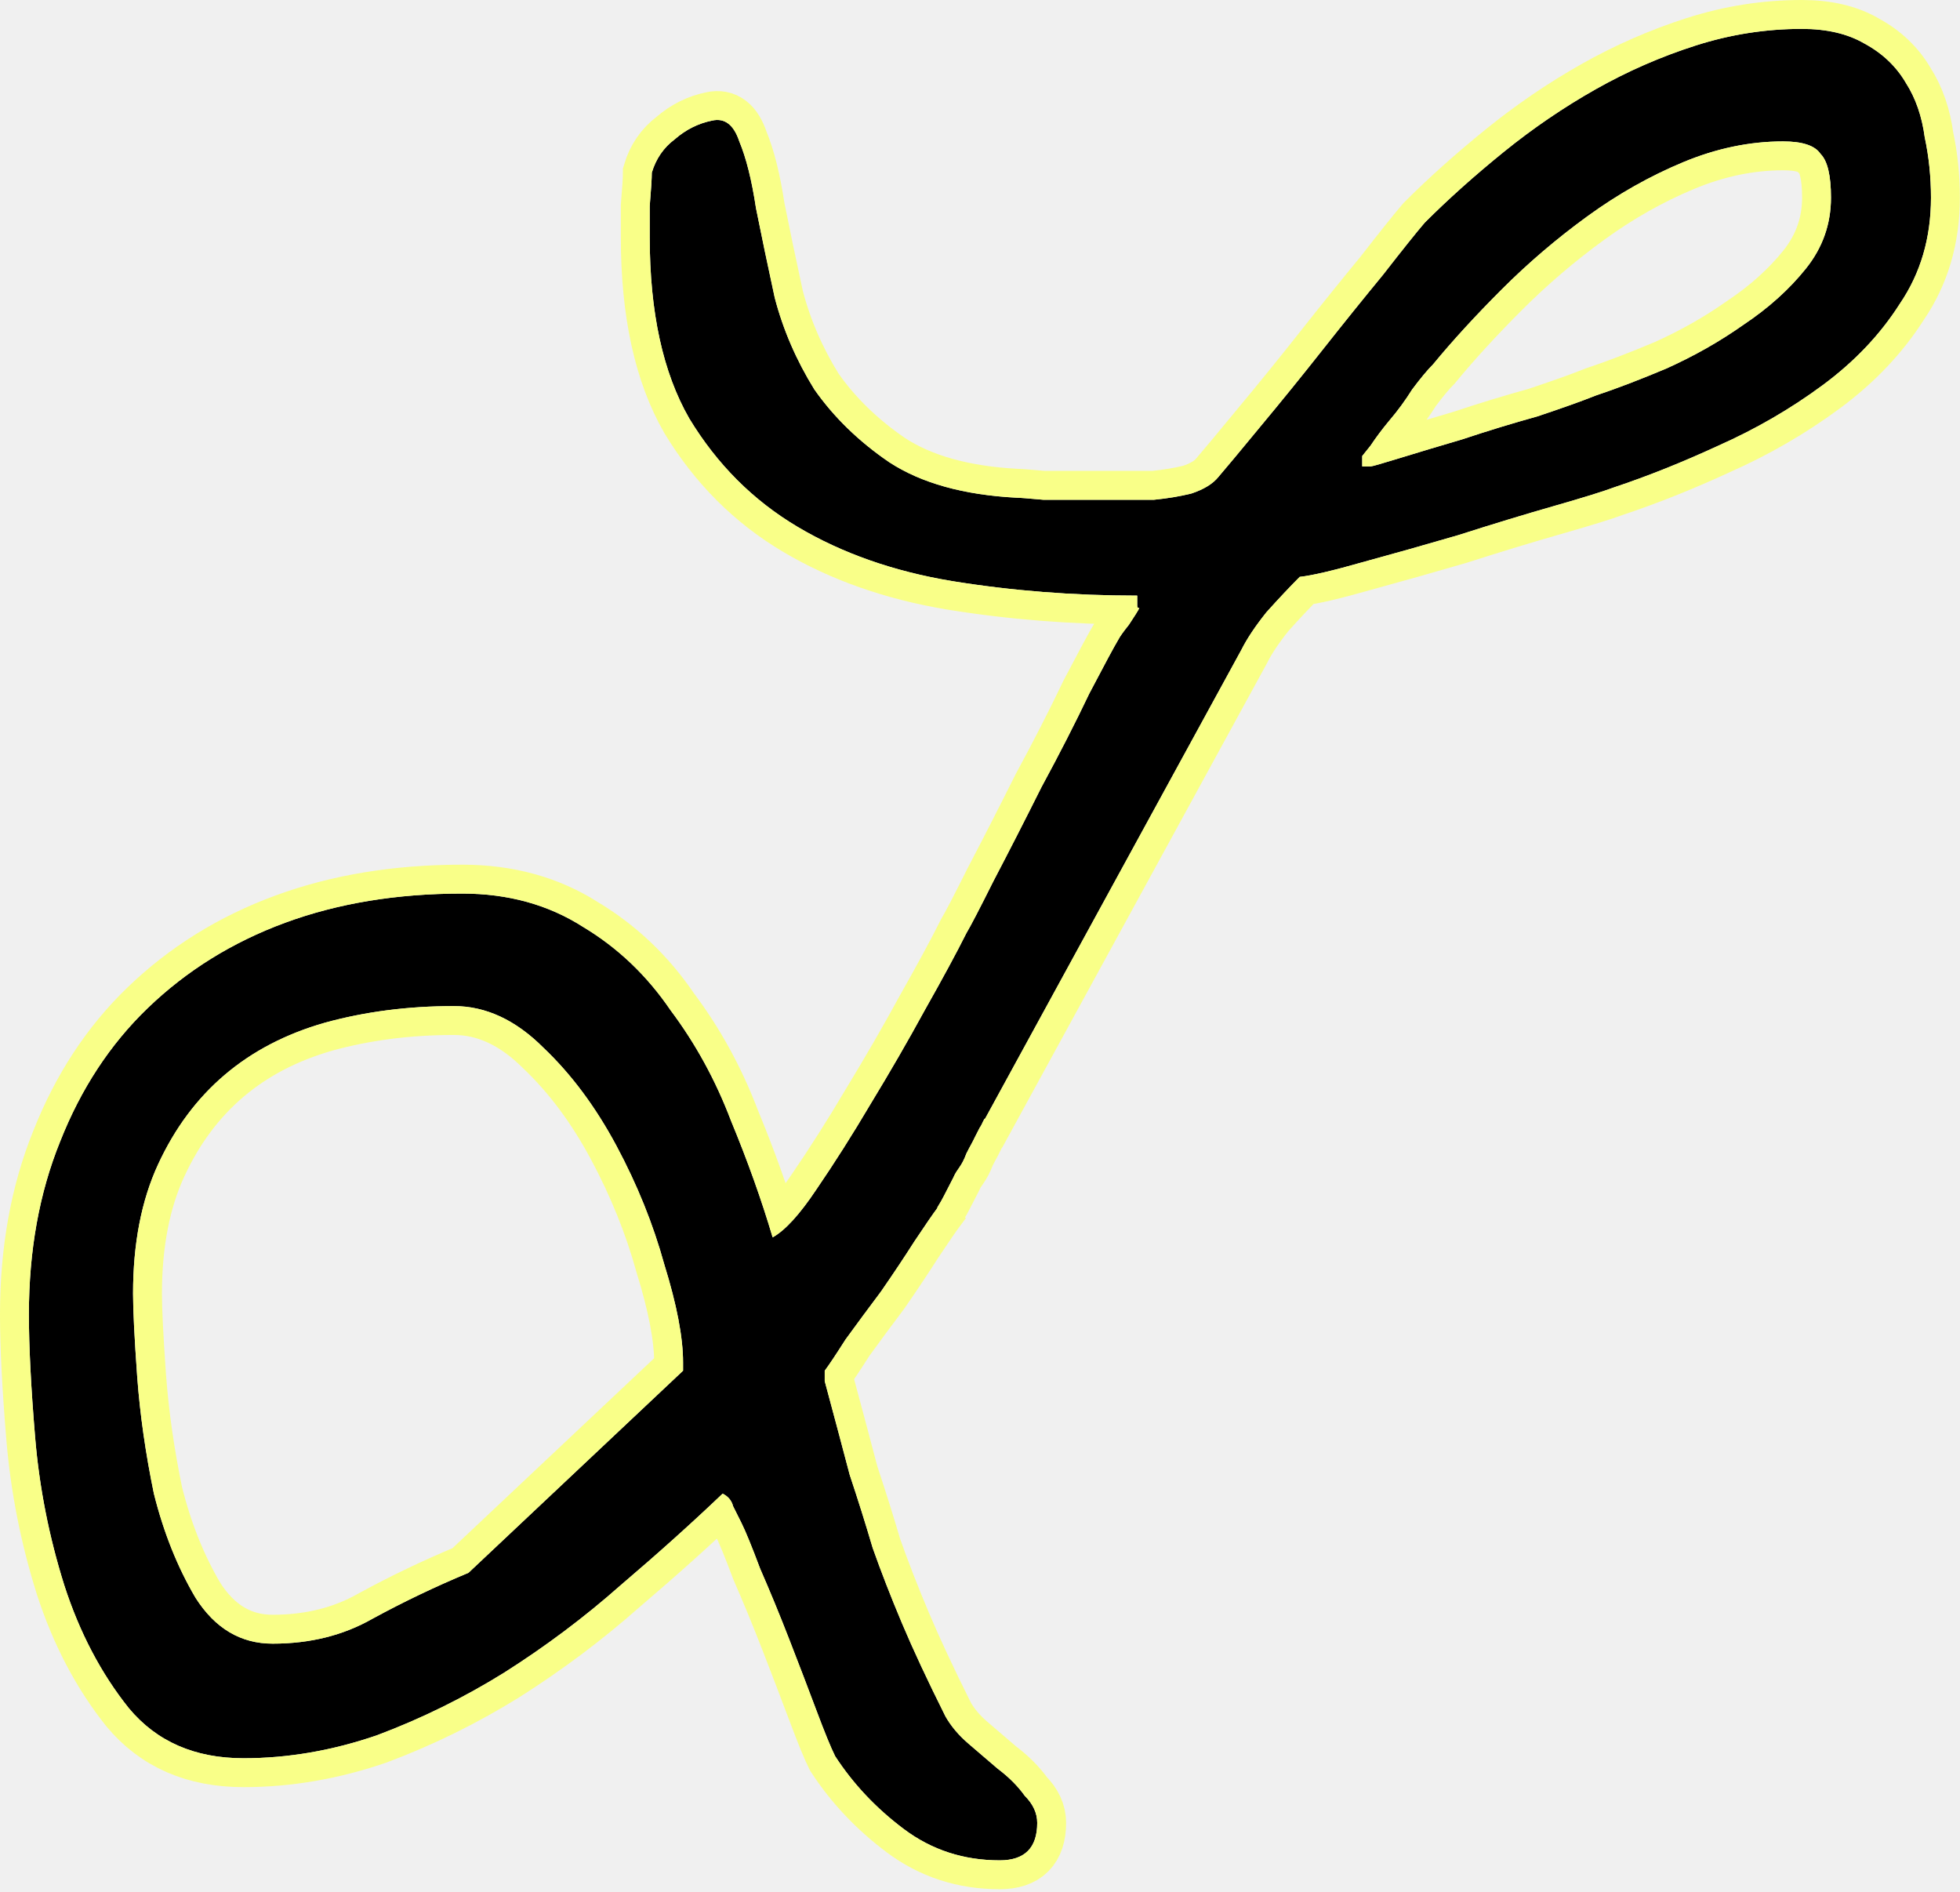
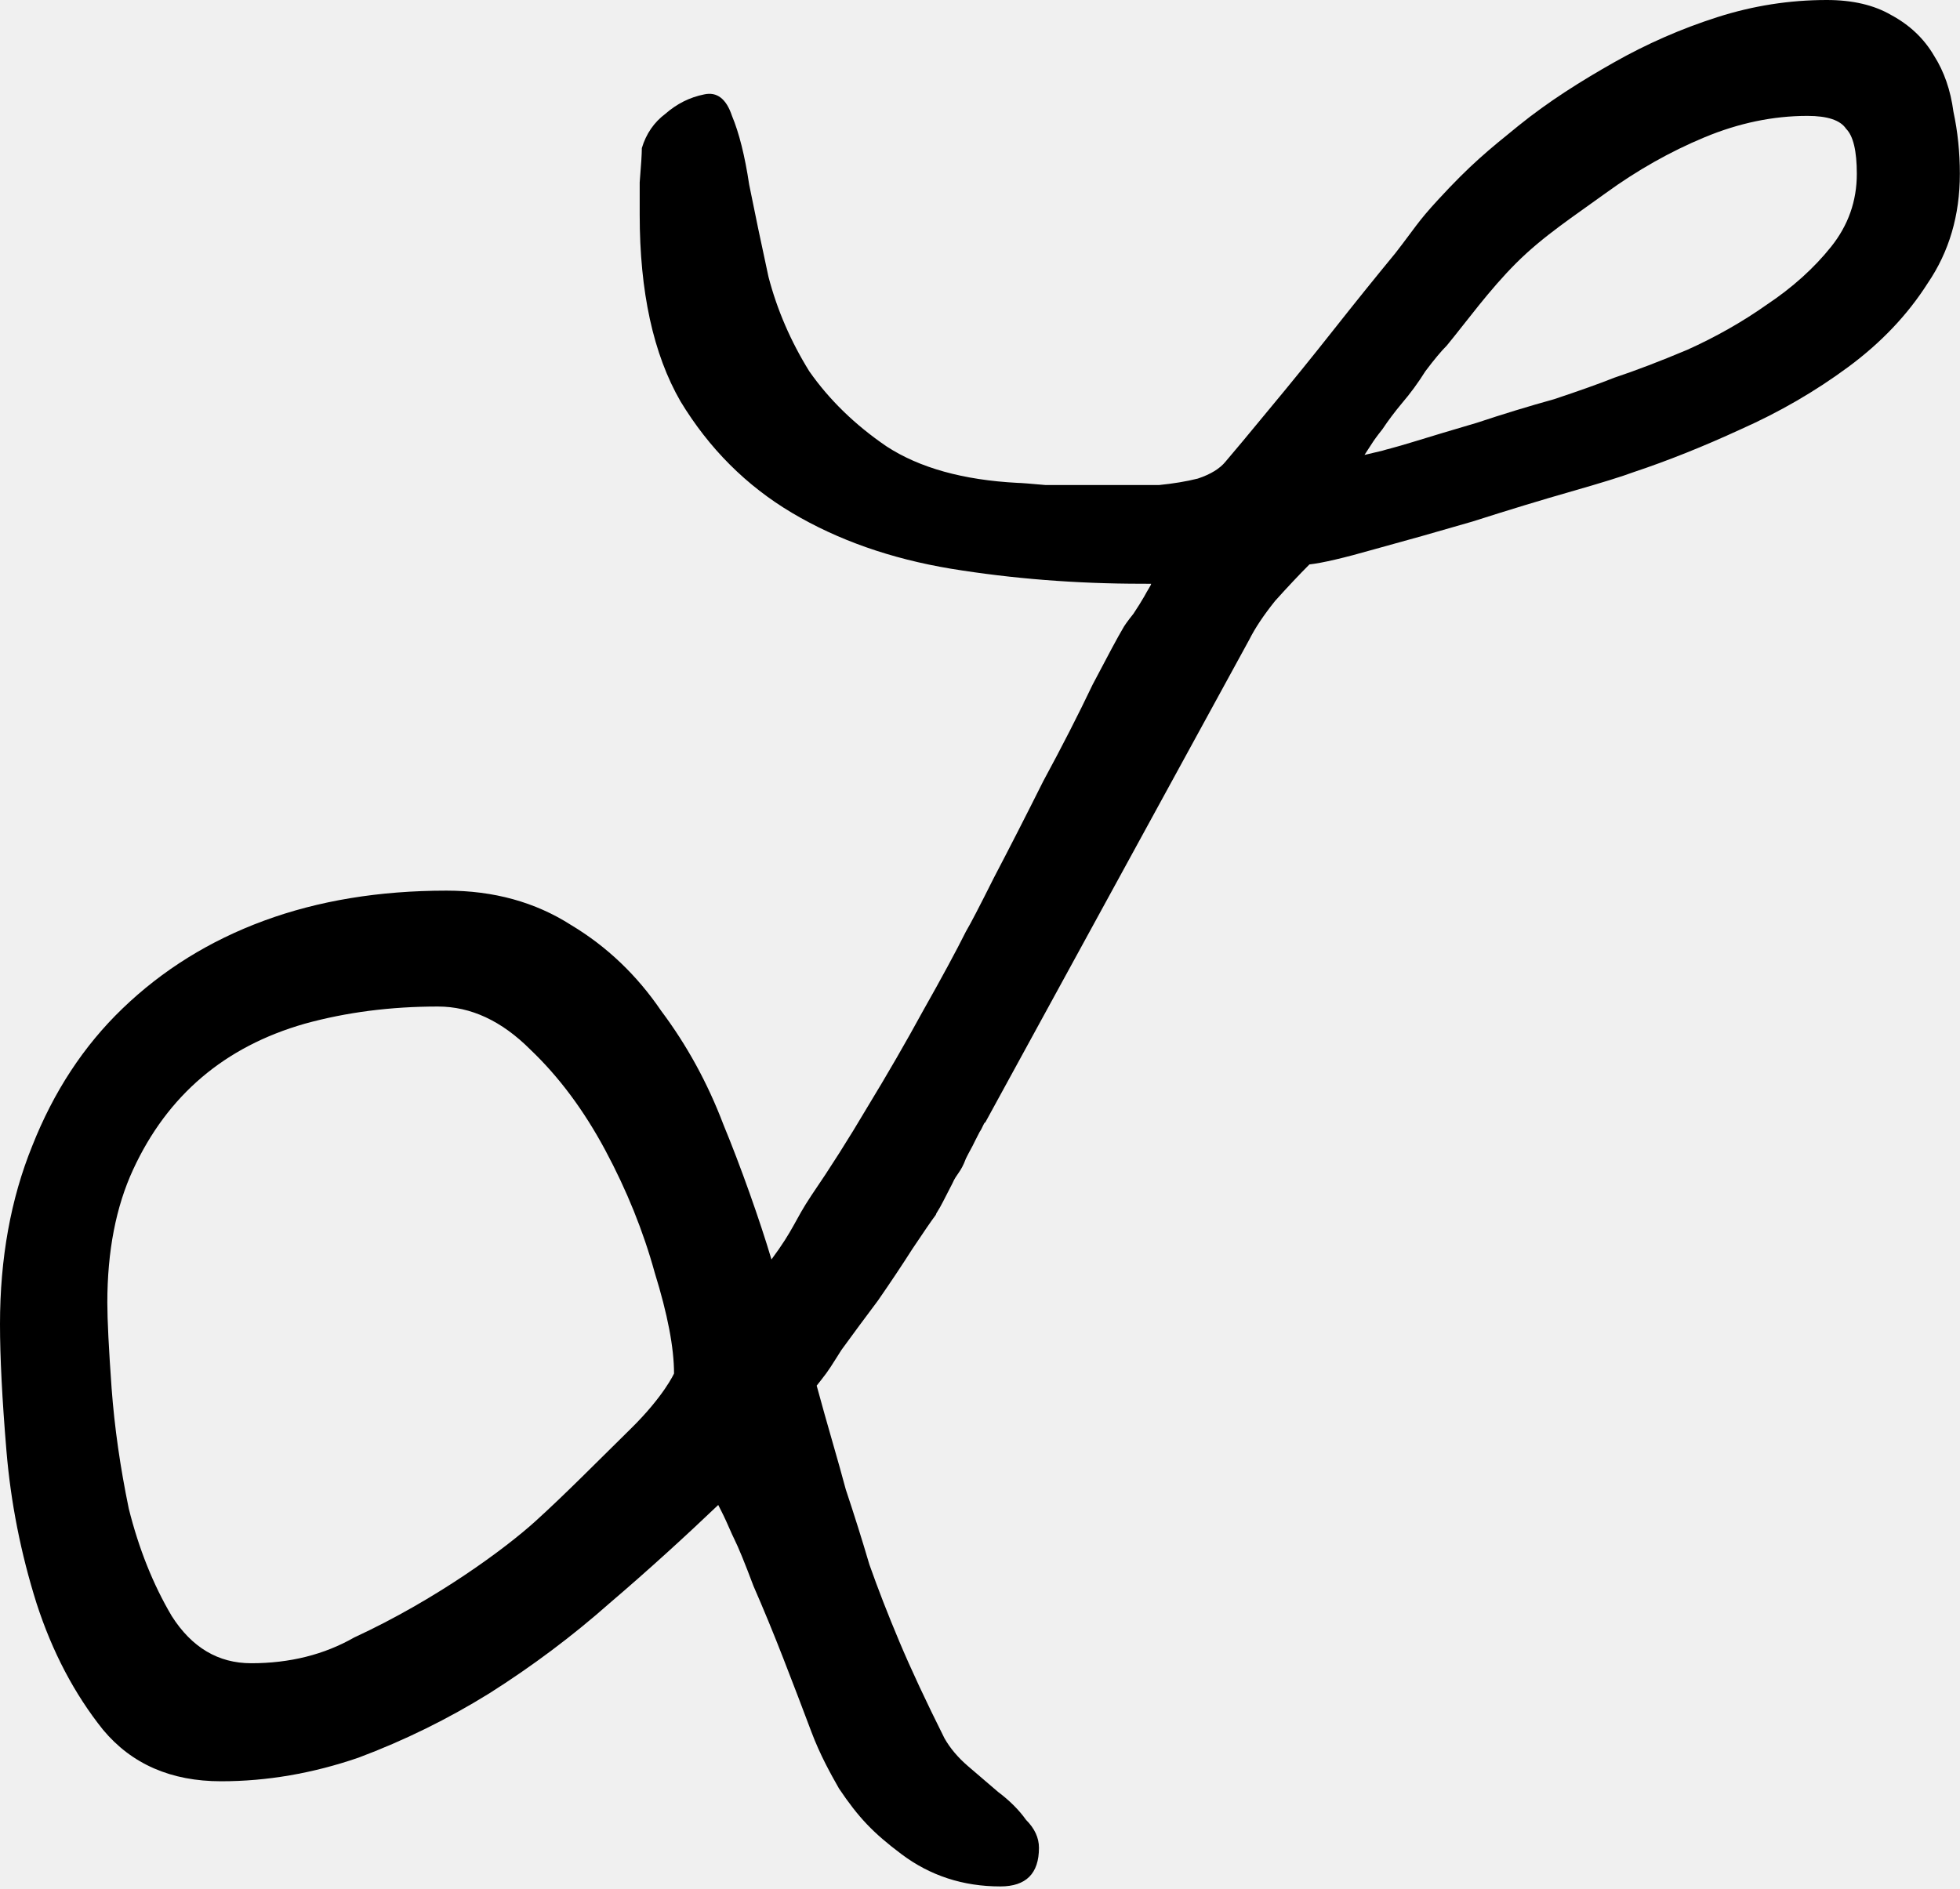
- <svg xmlns="http://www.w3.org/2000/svg" width="882" height="851" viewBox="0 0 882 851" fill="none">
-   <mask id="path-1-outside-1_1_9" maskUnits="userSpaceOnUse" x="0" y="0" width="882" height="851" fill="black">
-     <rect fill="white" width="882" height="851" />
-     <path d="M375.812 790.188C373.938 786.438 371.125 779.562 367.375 769.562C363.625 759.562 359.562 748.938 355.188 737.688C350.812 726.438 346.438 715.812 342.062 705.812C338.312 695.812 335.5 688.938 333.625 685.188C332.375 682.688 331.125 680.188 329.875 677.688C329.25 675.188 327.688 673.312 325.188 672.062C311.438 685.188 296.125 698.938 279.25 713.312C263 727.688 245.5 740.812 226.75 752.688C208.625 763.938 189.562 773.312 169.562 780.812C149.562 787.688 129.562 791.125 109.562 791.125C87.688 791.125 70.5 783.625 58 768.625C45.5 753 35.812 734.562 28.938 713.312C22.062 691.438 17.688 669.25 15.812 646.75C13.938 624.25 13 605.812 13 591.438C13 562.688 17.688 536.75 27.062 513.625C36.438 489.875 49.562 469.875 66.438 453.625C83.938 436.75 104.562 423.938 128.312 415.188C152.062 406.438 178.625 402.062 208 402.062C228.625 402.062 246.75 407.062 262.375 417.062C278 426.438 291.125 438.938 301.75 454.562C313 469.562 322.062 486.125 328.938 504.25C336.438 522.375 342.688 539.875 347.688 556.75C353.312 553.625 359.875 546.438 367.375 535.188C375.5 523.312 383.625 510.5 391.75 496.75C400.5 482.375 408.625 468.312 416.125 454.562C424.25 440.188 430.5 428.625 434.875 419.875C436.75 416.75 440.812 408.938 447.062 396.438C453.938 383.312 461.125 369.25 468.625 354.25C476.75 339.25 483.938 325.188 490.188 312.062C497.062 298.938 501.438 290.812 503.312 287.688C503.938 286.438 505.5 284.25 508 281.125C510.5 277.375 512.062 274.875 512.688 273.625C512.062 273.625 511.75 273.312 511.75 272.688V268C483 268 455.188 265.812 428.312 261.438C402.062 257.062 378.938 248.938 358.938 237.062C338.938 225.188 322.688 208.938 310.188 188.312C298.312 167.688 292.375 140.5 292.375 106.75C292.375 104.875 292.375 100.188 292.375 92.688C293 85.188 293.312 80.188 293.312 77.688C295.188 71.438 298.625 66.438 303.625 62.688C308.625 58.312 314.25 55.5 320.5 54.25C326.125 53 330.188 56.125 332.688 63.625C335.812 71.125 338.312 81.125 340.188 93.625C342.688 106.125 345.5 119.562 348.625 133.938C352.375 148.312 358.312 162.062 366.438 175.188C375.188 187.688 386.438 198.625 400.188 208C414.562 217.375 433.625 222.688 457.375 223.938C458.625 223.938 462.688 224.25 469.562 224.875C477.062 224.875 483.312 224.875 488.312 224.875C491.438 224.875 495.812 224.875 501.438 224.875C507.688 224.875 513.625 224.875 519.25 224.875C525.5 224.25 531.125 223.312 536.125 222.062C541.75 220.188 545.812 217.688 548.312 214.562C552.062 210.188 558.312 202.688 567.062 192.062C576.438 180.812 585.812 169.25 595.188 157.375C604.562 145.5 613.625 134.25 622.375 123.625C631.125 112.375 637.375 104.562 641.125 100.188C651.75 89.562 663.625 78.938 676.75 68.312C689.875 57.688 703.625 48.312 718 40.188C732.375 32.062 747.375 25.5 763 20.5C778.625 15.5 794.562 13 810.812 13C822.062 13 831.438 15.188 838.938 19.562C847.062 23.938 853.312 29.875 857.688 37.375C862.062 44.25 864.875 52.375 866.125 61.75C868 70.5 868.938 79.562 868.938 88.938C868.938 107.062 864.25 123 854.875 136.75C846.125 150.5 834.562 162.688 820.188 173.312C805.812 183.938 790.188 193 773.312 200.5C757.062 208 741.438 214.25 726.438 219.25C721.438 221.125 712.375 223.938 699.25 227.688C686.125 231.438 671.75 235.812 656.125 240.812C641.125 245.188 626.75 249.25 613 253C599.875 256.75 590.5 258.938 584.875 259.562C580.5 263.938 575.5 269.25 569.875 275.5C564.875 281.75 561.125 287.375 558.625 292.375L443.312 503.312C442.688 503.312 442.102 505.737 440.845 507.451C439.62 509.818 438.874 511.307 438.874 511.307C437.217 514.792 436.75 515.269 434.875 519.019C432.567 525.303 430.809 525.612 428.934 529.987C427.059 533.737 426.696 534.235 424.821 537.985C422.946 541.735 421.75 543 421.75 543.625C419.875 546.125 416.438 551.125 411.438 558.625C407.062 565.5 402.062 573 396.438 581.125C390.812 588.625 385.5 595.812 380.5 602.688C376.125 609.562 373 614.25 371.125 616.75V621.438C375.5 637.688 379.25 651.75 382.375 663.625C386.125 674.875 389.562 685.812 392.688 696.438C396.438 707.062 400.812 718.312 405.812 730.188C410.812 742.062 417.375 756.125 425.5 772.375C428 776.75 431.438 780.812 435.812 784.562C440.188 788.312 444.562 792.062 448.938 795.812C453.938 799.562 458 803.625 461.125 808C464.875 811.75 466.75 815.812 466.75 820.188C466.75 831.438 461.125 837.062 449.875 837.062C433.625 837.062 419.25 832.375 406.75 823C394.25 813.625 383.938 802.688 375.812 790.188ZM59.875 582.062C59.875 589.562 60.5 602.062 61.75 619.562C63 636.438 65.5 653.938 69.25 672.062C73.625 689.562 79.875 705.188 88 718.938C96.75 732.688 108.312 739.562 122.688 739.562C139.562 739.562 154.562 735.812 167.688 728.312C181.438 720.812 195.812 713.938 210.812 707.688L307.375 616.75V613C307.375 601.75 304.562 587.062 298.938 568.938C293.938 550.812 286.75 533 277.375 515.5C268 498 257.062 483.312 244.562 471.438C232.062 458.938 218.625 452.688 204.25 452.688C183.625 452.688 164.25 455.188 146.125 460.188C128.625 465.188 113.625 473 101.125 483.625C88.625 494.25 78.625 507.688 71.125 523.938C63.625 540.188 59.875 559.562 59.875 582.062ZM802.375 63.625C787.375 63.625 772.375 66.75 757.375 73C742.375 79.25 728 87.375 714.25 97.375C700.5 107.375 687.688 118.312 675.812 130.188C663.938 142.062 653.625 153.312 644.875 163.938C642.375 166.438 639.25 170.188 635.5 175.188C632.375 180.188 628.938 184.875 625.188 189.25C622.062 193 619.25 196.75 616.75 200.5C614.25 203.625 613 205.188 613 205.188V209.875H616.75C617.375 209.875 621.75 208.625 629.875 206.125C638 203.625 647.375 200.812 658 197.688C669.25 193.938 680.5 190.5 691.75 187.375C703 183.625 711.75 180.5 718 178C727.375 174.875 738 170.812 749.875 165.812C762.375 160.188 773.938 153.625 784.562 146.125C795.812 138.625 805.188 130.188 812.688 120.812C820.188 111.438 823.938 100.812 823.938 88.938C823.938 78.938 822.375 72.375 819.25 69.25C816.75 65.5 811.125 63.625 802.375 63.625Z" />
-   </mask>
-   <path d="M375.812 790.188C373.938 786.438 371.125 779.562 367.375 769.562C363.625 759.562 359.562 748.938 355.188 737.688C350.812 726.438 346.438 715.812 342.062 705.812C338.312 695.812 335.5 688.938 333.625 685.188C332.375 682.688 331.125 680.188 329.875 677.688C329.25 675.188 327.688 673.312 325.188 672.062C311.438 685.188 296.125 698.938 279.25 713.312C263 727.688 245.5 740.812 226.75 752.688C208.625 763.938 189.562 773.312 169.562 780.812C149.562 787.688 129.562 791.125 109.562 791.125C87.688 791.125 70.5 783.625 58 768.625C45.5 753 35.812 734.562 28.938 713.312C22.062 691.438 17.688 669.25 15.812 646.75C13.938 624.25 13 605.812 13 591.438C13 562.688 17.688 536.75 27.062 513.625C36.438 489.875 49.562 469.875 66.438 453.625C83.938 436.75 104.562 423.938 128.312 415.188C152.062 406.438 178.625 402.062 208 402.062C228.625 402.062 246.75 407.062 262.375 417.062C278 426.438 291.125 438.938 301.75 454.562C313 469.562 322.062 486.125 328.938 504.25C336.438 522.375 342.688 539.875 347.688 556.75C353.312 553.625 359.875 546.438 367.375 535.188C375.5 523.312 383.625 510.5 391.75 496.75C400.5 482.375 408.625 468.312 416.125 454.562C424.25 440.188 430.5 428.625 434.875 419.875C436.75 416.75 440.812 408.938 447.062 396.438C453.938 383.312 461.125 369.25 468.625 354.25C476.75 339.25 483.938 325.188 490.188 312.062C497.062 298.938 501.438 290.812 503.312 287.688C503.938 286.438 505.5 284.25 508 281.125C510.5 277.375 512.062 274.875 512.688 273.625C512.062 273.625 511.75 273.312 511.75 272.688V268C483 268 455.188 265.812 428.312 261.438C402.062 257.062 378.938 248.938 358.938 237.062C338.938 225.188 322.688 208.938 310.188 188.312C298.312 167.688 292.375 140.5 292.375 106.75C292.375 104.875 292.375 100.188 292.375 92.688C293 85.188 293.312 80.188 293.312 77.688C295.188 71.438 298.625 66.438 303.625 62.688C308.625 58.312 314.25 55.5 320.5 54.25C326.125 53 330.188 56.125 332.688 63.625C335.812 71.125 338.312 81.125 340.188 93.625C342.688 106.125 345.5 119.562 348.625 133.938C352.375 148.312 358.312 162.062 366.438 175.188C375.188 187.688 386.438 198.625 400.188 208C414.562 217.375 433.625 222.688 457.375 223.938C458.625 223.938 462.688 224.25 469.562 224.875C477.062 224.875 483.312 224.875 488.312 224.875C491.438 224.875 495.812 224.875 501.438 224.875C507.688 224.875 513.625 224.875 519.25 224.875C525.5 224.25 531.125 223.312 536.125 222.062C541.75 220.188 545.812 217.688 548.312 214.562C552.062 210.188 558.312 202.688 567.062 192.062C576.438 180.812 585.812 169.25 595.188 157.375C604.562 145.5 613.625 134.25 622.375 123.625C631.125 112.375 637.375 104.562 641.125 100.188C651.75 89.562 663.625 78.938 676.75 68.312C689.875 57.688 703.625 48.312 718 40.188C732.375 32.062 747.375 25.5 763 20.5C778.625 15.5 794.562 13 810.812 13C822.062 13 831.438 15.188 838.938 19.562C847.062 23.938 853.312 29.875 857.688 37.375C862.062 44.25 864.875 52.375 866.125 61.75C868 70.5 868.938 79.562 868.938 88.938C868.938 107.062 864.25 123 854.875 136.75C846.125 150.5 834.562 162.688 820.188 173.312C805.812 183.938 790.188 193 773.312 200.5C757.062 208 741.438 214.25 726.438 219.25C721.438 221.125 712.375 223.938 699.25 227.688C686.125 231.438 671.75 235.812 656.125 240.812C641.125 245.188 626.75 249.25 613 253C599.875 256.75 590.5 258.938 584.875 259.562C580.5 263.938 575.5 269.25 569.875 275.5C564.875 281.75 561.125 287.375 558.625 292.375L443.312 503.312C442.688 503.312 442.102 505.737 440.845 507.451C439.62 509.818 438.874 511.307 438.874 511.307C437.217 514.792 436.75 515.269 434.875 519.019C432.567 525.303 430.809 525.612 428.934 529.987C427.059 533.737 426.696 534.235 424.821 537.985C422.946 541.735 421.75 543 421.75 543.625C419.875 546.125 416.438 551.125 411.438 558.625C407.062 565.5 402.062 573 396.438 581.125C390.812 588.625 385.5 595.812 380.5 602.688C376.125 609.562 373 614.25 371.125 616.75V621.438C375.5 637.688 379.25 651.75 382.375 663.625C386.125 674.875 389.562 685.812 392.688 696.438C396.438 707.062 400.812 718.312 405.812 730.188C410.812 742.062 417.375 756.125 425.5 772.375C428 776.75 431.438 780.812 435.812 784.562C440.188 788.312 444.562 792.062 448.938 795.812C453.938 799.562 458 803.625 461.125 808C464.875 811.75 466.75 815.812 466.75 820.188C466.75 831.438 461.125 837.062 449.875 837.062C433.625 837.062 419.25 832.375 406.75 823C394.25 813.625 383.938 802.688 375.812 790.188ZM59.875 582.062C59.875 589.562 60.5 602.062 61.75 619.562C63 636.438 65.5 653.938 69.25 672.062C73.625 689.562 79.875 705.188 88 718.938C96.75 732.688 108.312 739.562 122.688 739.562C139.562 739.562 154.562 735.812 167.688 728.312C181.438 720.812 195.812 713.938 210.812 707.688L307.375 616.75V613C307.375 601.75 304.562 587.062 298.938 568.938C293.938 550.812 286.75 533 277.375 515.5C268 498 257.062 483.312 244.562 471.438C232.062 458.938 218.625 452.688 204.25 452.688C183.625 452.688 164.25 455.188 146.125 460.188C128.625 465.188 113.625 473 101.125 483.625C88.625 494.25 78.625 507.688 71.125 523.938C63.625 540.188 59.875 559.562 59.875 582.062ZM802.375 63.625C787.375 63.625 772.375 66.75 757.375 73C742.375 79.25 728 87.375 714.25 97.375C700.5 107.375 687.688 118.312 675.812 130.188C663.938 142.062 653.625 153.312 644.875 163.938C642.375 166.438 639.25 170.188 635.5 175.188C632.375 180.188 628.938 184.875 625.188 189.25C622.062 193 619.25 196.75 616.75 200.5C614.25 203.625 613 205.188 613 205.188V209.875H616.75C617.375 209.875 621.75 208.625 629.875 206.125C638 203.625 647.375 200.812 658 197.688C669.25 193.938 680.5 190.5 691.75 187.375C703 183.625 711.75 180.5 718 178C727.375 174.875 738 170.812 749.875 165.812C762.375 160.188 773.938 153.625 784.562 146.125C795.812 138.625 805.188 130.188 812.688 120.812C820.188 111.438 823.938 100.812 823.938 88.938C823.938 78.938 822.375 72.375 819.25 69.25C816.75 65.5 811.125 63.625 802.375 63.625Z" fill="black" />
-   <path d="M375.812 790.188C373.938 786.438 371.125 779.562 367.375 769.562C363.625 759.562 359.562 748.938 355.188 737.688C350.812 726.438 346.438 715.812 342.062 705.812C338.312 695.812 335.5 688.938 333.625 685.188C332.375 682.688 331.125 680.188 329.875 677.688C329.25 675.188 327.688 673.312 325.188 672.062C311.438 685.188 296.125 698.938 279.25 713.312C263 727.688 245.5 740.812 226.75 752.688C208.625 763.938 189.562 773.312 169.562 780.812C149.562 787.688 129.562 791.125 109.562 791.125C87.688 791.125 70.5 783.625 58 768.625C45.5 753 35.812 734.562 28.938 713.312C22.062 691.438 17.688 669.25 15.812 646.75C13.938 624.25 13 605.812 13 591.438C13 562.688 17.688 536.75 27.062 513.625C36.438 489.875 49.562 469.875 66.438 453.625C83.938 436.75 104.562 423.938 128.312 415.188C152.062 406.438 178.625 402.062 208 402.062C228.625 402.062 246.75 407.062 262.375 417.062C278 426.438 291.125 438.938 301.75 454.562C313 469.562 322.062 486.125 328.938 504.25C336.438 522.375 342.688 539.875 347.688 556.75C353.312 553.625 359.875 546.438 367.375 535.188C375.5 523.312 383.625 510.5 391.75 496.75C400.5 482.375 408.625 468.312 416.125 454.562C424.25 440.188 430.5 428.625 434.875 419.875C436.75 416.75 440.812 408.938 447.062 396.438C453.938 383.312 461.125 369.25 468.625 354.25C476.75 339.25 483.938 325.188 490.188 312.062C497.062 298.938 501.438 290.812 503.312 287.688C503.938 286.438 505.5 284.25 508 281.125C510.5 277.375 512.062 274.875 512.688 273.625C512.062 273.625 511.75 273.312 511.75 272.688V268C483 268 455.188 265.812 428.312 261.438C402.062 257.062 378.938 248.938 358.938 237.062C338.938 225.188 322.688 208.938 310.188 188.312C298.312 167.688 292.375 140.5 292.375 106.75C292.375 104.875 292.375 100.188 292.375 92.688C293 85.188 293.312 80.188 293.312 77.688C295.188 71.438 298.625 66.438 303.625 62.688C308.625 58.312 314.25 55.5 320.5 54.25C326.125 53 330.188 56.125 332.688 63.625C335.812 71.125 338.312 81.125 340.188 93.625C342.688 106.125 345.5 119.562 348.625 133.938C352.375 148.312 358.312 162.062 366.438 175.188C375.188 187.688 386.438 198.625 400.188 208C414.562 217.375 433.625 222.688 457.375 223.938C458.625 223.938 462.688 224.25 469.562 224.875C477.062 224.875 483.312 224.875 488.312 224.875C491.438 224.875 495.812 224.875 501.438 224.875C507.688 224.875 513.625 224.875 519.25 224.875C525.5 224.25 531.125 223.312 536.125 222.062C541.75 220.188 545.812 217.688 548.312 214.562C552.062 210.188 558.312 202.688 567.062 192.062C576.438 180.812 585.812 169.25 595.188 157.375C604.562 145.5 613.625 134.25 622.375 123.625C631.125 112.375 637.375 104.562 641.125 100.188C651.75 89.562 663.625 78.938 676.75 68.312C689.875 57.688 703.625 48.312 718 40.188C732.375 32.062 747.375 25.5 763 20.5C778.625 15.5 794.562 13 810.812 13C822.062 13 831.438 15.188 838.938 19.562C847.062 23.938 853.312 29.875 857.688 37.375C862.062 44.25 864.875 52.375 866.125 61.75C868 70.5 868.938 79.562 868.938 88.938C868.938 107.062 864.25 123 854.875 136.75C846.125 150.5 834.562 162.688 820.188 173.312C805.812 183.938 790.188 193 773.312 200.5C757.062 208 741.438 214.25 726.438 219.25C721.438 221.125 712.375 223.938 699.25 227.688C686.125 231.438 671.75 235.812 656.125 240.812C641.125 245.188 626.75 249.25 613 253C599.875 256.75 590.5 258.938 584.875 259.562C580.5 263.938 575.5 269.25 569.875 275.5C564.875 281.75 561.125 287.375 558.625 292.375L443.312 503.312C442.688 503.312 442.102 505.737 440.845 507.451C439.62 509.818 438.874 511.307 438.874 511.307C437.217 514.792 436.75 515.269 434.875 519.019C432.567 525.303 430.809 525.612 428.934 529.987C427.059 533.737 426.696 534.235 424.821 537.985C422.946 541.735 421.75 543 421.75 543.625C419.875 546.125 416.438 551.125 411.438 558.625C407.062 565.5 402.062 573 396.438 581.125C390.812 588.625 385.5 595.812 380.5 602.688C376.125 609.562 373 614.25 371.125 616.75V621.438C375.5 637.688 379.25 651.75 382.375 663.625C386.125 674.875 389.562 685.812 392.688 696.438C396.438 707.062 400.812 718.312 405.812 730.188C410.812 742.062 417.375 756.125 425.5 772.375C428 776.75 431.438 780.812 435.812 784.562C440.188 788.312 444.562 792.062 448.938 795.812C453.938 799.562 458 803.625 461.125 808C464.875 811.75 466.75 815.812 466.75 820.188C466.75 831.438 461.125 837.062 449.875 837.062C433.625 837.062 419.25 832.375 406.75 823C394.25 813.625 383.938 802.688 375.812 790.188ZM59.875 582.062C59.875 589.562 60.5 602.062 61.75 619.562C63 636.438 65.5 653.938 69.25 672.062C73.625 689.562 79.875 705.188 88 718.938C96.75 732.688 108.312 739.562 122.688 739.562C139.562 739.562 154.562 735.812 167.688 728.312C181.438 720.812 195.812 713.938 210.812 707.688L307.375 616.75V613C307.375 601.75 304.562 587.062 298.938 568.938C293.938 550.812 286.75 533 277.375 515.5C268 498 257.062 483.312 244.562 471.438C232.062 458.938 218.625 452.688 204.25 452.688C183.625 452.688 164.25 455.188 146.125 460.188C128.625 465.188 113.625 473 101.125 483.625C88.625 494.25 78.625 507.688 71.125 523.938C63.625 540.188 59.875 559.562 59.875 582.062ZM802.375 63.625C787.375 63.625 772.375 66.75 757.375 73C742.375 79.25 728 87.375 714.25 97.375C700.5 107.375 687.688 118.312 675.812 130.188C663.938 142.062 653.625 153.312 644.875 163.938C642.375 166.438 639.25 170.188 635.5 175.188C632.375 180.188 628.938 184.875 625.188 189.25C622.062 193 619.25 196.75 616.75 200.5C614.25 203.625 613 205.188 613 205.188V209.875H616.75C617.375 209.875 621.75 208.625 629.875 206.125C638 203.625 647.375 200.812 658 197.688C669.25 193.938 680.5 190.5 691.75 187.375C703 183.625 711.75 180.5 718 178C727.375 174.875 738 170.812 749.875 165.812C762.375 160.188 773.938 153.625 784.562 146.125C795.812 138.625 805.188 130.188 812.688 120.812C820.188 111.438 823.938 100.812 823.938 88.938C823.938 78.938 822.375 72.375 819.25 69.25C816.75 65.5 811.125 63.625 802.375 63.625Z" stroke="#F9FF88" stroke-width="26" mask="url(#path-1-outside-1_1_9)" />
+ <svg xmlns="http://www.w3.org/2000/svg" width="856" height="825" viewBox="0 0 856 825" fill="none">
+   <path d="M366.424 781.3C362.799 774.925 358.125 766.562 354.375 756.562C350.625 746.562 346.562 735.938 342.188 724.688C337.812 713.438 333.438 702.812 329.062 692.812C325.312 682.812 322.5 675.938 320.625 672.188C319.375 669.688 318.299 666.925 317.111 664.425C316.035 661.975 313.674 657.425 313.674 657.425C299.924 670.55 283.125 685.938 266.25 700.312C250 714.688 232.5 727.812 213.75 739.688C195.625 750.938 176.562 760.312 156.562 767.812C136.562 774.688 116.562 778.125 96.562 778.125C74.688 778.125 57.5 770.625 45 755.625C32.5 740 22.812 721.562 15.938 700.312C9.062 678.438 4.688 656.25 2.812 633.75C0.938 611.25 0 592.812 0 578.438C0 549.688 4.688 523.75 14.062 500.625C23.438 476.875 36.562 456.875 53.438 440.625C70.938 423.75 91.562 410.938 115.312 402.188C139.062 393.438 165.625 389.062 195 389.062C215.625 389.062 233.75 394.062 249.375 404.062C265 413.438 278.125 425.938 288.75 441.562C300 456.562 309.062 473.125 315.938 491.25C323.438 509.375 331.924 533.3 336.924 550.175C346.924 536.675 346.875 533.438 354.375 522.188C362.5 510.312 370.625 497.5 378.75 483.75C387.5 469.375 395.625 455.312 403.125 441.562C411.25 427.188 417.5 415.625 421.875 406.875C423.75 403.75 427.812 395.938 434.062 383.438C440.938 370.312 448.125 356.25 455.625 341.25C463.75 326.25 470.938 312.188 477.188 299.062C484.062 285.938 488.438 277.812 490.312 274.688C490.938 273.438 492.5 271.25 495 268.125C497.5 264.375 497.832 263.7 499.688 260.625C501.425 257.354 502.742 255.643 502.742 255.018L498.75 255C470 255 442.188 252.812 415.312 248.438C389.062 244.062 365.938 235.938 345.938 224.062C325.938 212.188 309.688 195.938 297.188 175.312C285.312 154.688 279.375 127.5 279.375 93.75C279.375 91.875 279.375 87.188 279.375 79.688C280 72.188 280.312 67.188 280.312 64.688C282.188 58.438 285.625 53.438 290.625 49.688C295.625 45.312 301.25 42.5 307.5 41.25C313.125 40 317.188 43.125 319.688 50.625C322.812 58.125 325.312 68.125 327.188 80.625C329.688 93.125 332.5 106.562 335.625 120.938C339.375 135.312 345.312 149.062 353.438 162.188C362.188 174.688 373.438 185.625 387.188 195C401.562 204.375 420.625 209.688 444.375 210.938C445.625 210.938 449.688 211.25 456.562 211.875C464.062 211.875 470.312 211.875 475.312 211.875C478.438 211.875 482.812 211.875 488.438 211.875C494.688 211.875 500.625 211.875 506.25 211.875C512.5 211.25 518.125 210.312 523.125 209.062C528.75 207.188 532.812 204.688 535.312 201.562C539.062 197.188 545.312 189.688 554.062 179.062C563.438 167.812 572.812 156.25 582.188 144.375C591.562 132.5 600.625 121.25 609.375 110.625C618.125 99.375 618.924 97.175 628.125 87.188C642.174 71.925 650.049 65.55 663.174 54.925C676.299 44.3 690.625 35.312 705 27.188C719.375 19.062 734.375 12.5 750 7.5C765.625 2.5 781.562 0 797.812 0C809.062 0 818.438 2.188 825.938 6.562C834.062 10.938 840.312 16.875 844.688 24.375C849.062 31.25 851.875 39.375 853.125 48.75C855 57.5 855.938 66.562 855.938 75.938C855.938 94.062 851.25 110 841.875 123.75C833.125 137.5 821.562 149.688 807.188 160.312C792.812 170.938 777.188 180 760.312 187.5C744.062 195 728.438 201.25 713.438 206.25C708.438 208.125 699.375 210.938 686.25 214.688C673.125 218.438 658.75 222.812 643.125 227.812C628.125 232.188 613.75 236.25 600 240C586.875 243.75 577.5 245.938 571.875 246.562C567.5 250.938 562.5 256.25 556.875 262.5C551.875 268.75 548.125 274.375 545.625 279.375L430.312 490.312C429.688 490.312 429.102 492.737 427.845 494.451C426.62 496.818 425.874 498.307 425.874 498.307C424.217 501.792 423.75 502.269 421.875 506.019C419.567 512.303 417.809 512.612 415.934 516.987C414.059 520.737 413.696 521.235 411.821 524.985C409.946 528.735 408.75 530 408.75 530.625C406.875 533.125 403.438 538.125 398.438 545.625C394.062 552.5 389.062 560 383.438 568.125C377.812 575.625 372.5 582.812 367.5 589.688C363.125 596.562 362.098 598.475 358.549 602.925L356.674 605.3C361.049 621.55 366.25 638.75 369.375 650.625C373.125 661.875 376.562 672.812 379.688 683.438C383.438 694.062 387.812 705.312 392.812 717.188C397.812 729.062 404.375 743.125 412.5 759.375C415 763.75 418.438 767.812 422.812 771.562C427.188 775.312 431.562 779.062 435.938 782.812C440.938 786.562 445 790.625 448.125 795C451.875 798.75 453.75 802.812 453.75 807.188C453.75 818.438 448.125 824.062 436.875 824.062C420.625 824.062 406.25 819.375 393.75 810C381.25 800.625 374.924 793.925 366.424 781.3ZM46.875 569.062C46.875 576.562 47.5 589.062 48.75 606.562C50 623.438 52.5 640.938 56.25 659.062C60.625 676.562 66.875 692.188 75 705.938C83.75 719.688 95.312 726.562 109.688 726.562C126.562 726.562 141.562 722.812 154.688 715.312C190.674 698.675 220.674 676.425 233.674 664.675C246.674 652.925 260.924 638.425 275.424 624.175C289.924 609.925 294.375 600 294.375 600C294.375 588.75 291.562 574.062 285.938 555.938C280.938 537.812 273.75 520 264.375 502.5C255 485 244.062 470.312 231.562 458.438C219.062 445.938 205.625 439.688 191.25 439.688C170.625 439.688 151.25 442.188 133.125 447.188C115.625 452.188 100.625 460 88.125 470.625C75.625 481.25 65.625 494.688 58.125 510.938C50.625 527.188 46.875 546.562 46.875 569.062ZM789.375 50.625C774.375 50.625 759.375 53.75 744.375 60C729.375 66.25 715 74.375 701.25 84.375C687.5 94.375 674.049 103.05 662.174 114.925C650.299 126.8 640.625 140.312 631.875 150.938C629.375 153.438 626.25 157.188 622.5 162.188C619.375 167.188 615.938 171.875 612.188 176.25C609.062 180 606.25 183.75 603.75 187.5C601.25 190.625 599.867 192.666 599.867 192.666L595.925 198.73L603.75 196.875C605.688 196.243 608.75 195.625 616.875 193.125C625 190.625 634.375 187.812 645 184.688C656.25 180.938 667.5 177.5 678.75 174.375C690 170.625 698.75 167.5 705 165C714.375 161.875 725 157.812 736.875 152.812C749.375 147.188 760.938 140.625 771.562 133.125C782.812 125.625 792.188 117.188 799.688 107.812C807.188 98.438 810.938 87.812 810.938 75.938C810.938 65.938 809.375 59.375 806.25 56.25C803.75 52.5 798.125 50.625 789.375 50.625Z" fill="black" />
</svg>
